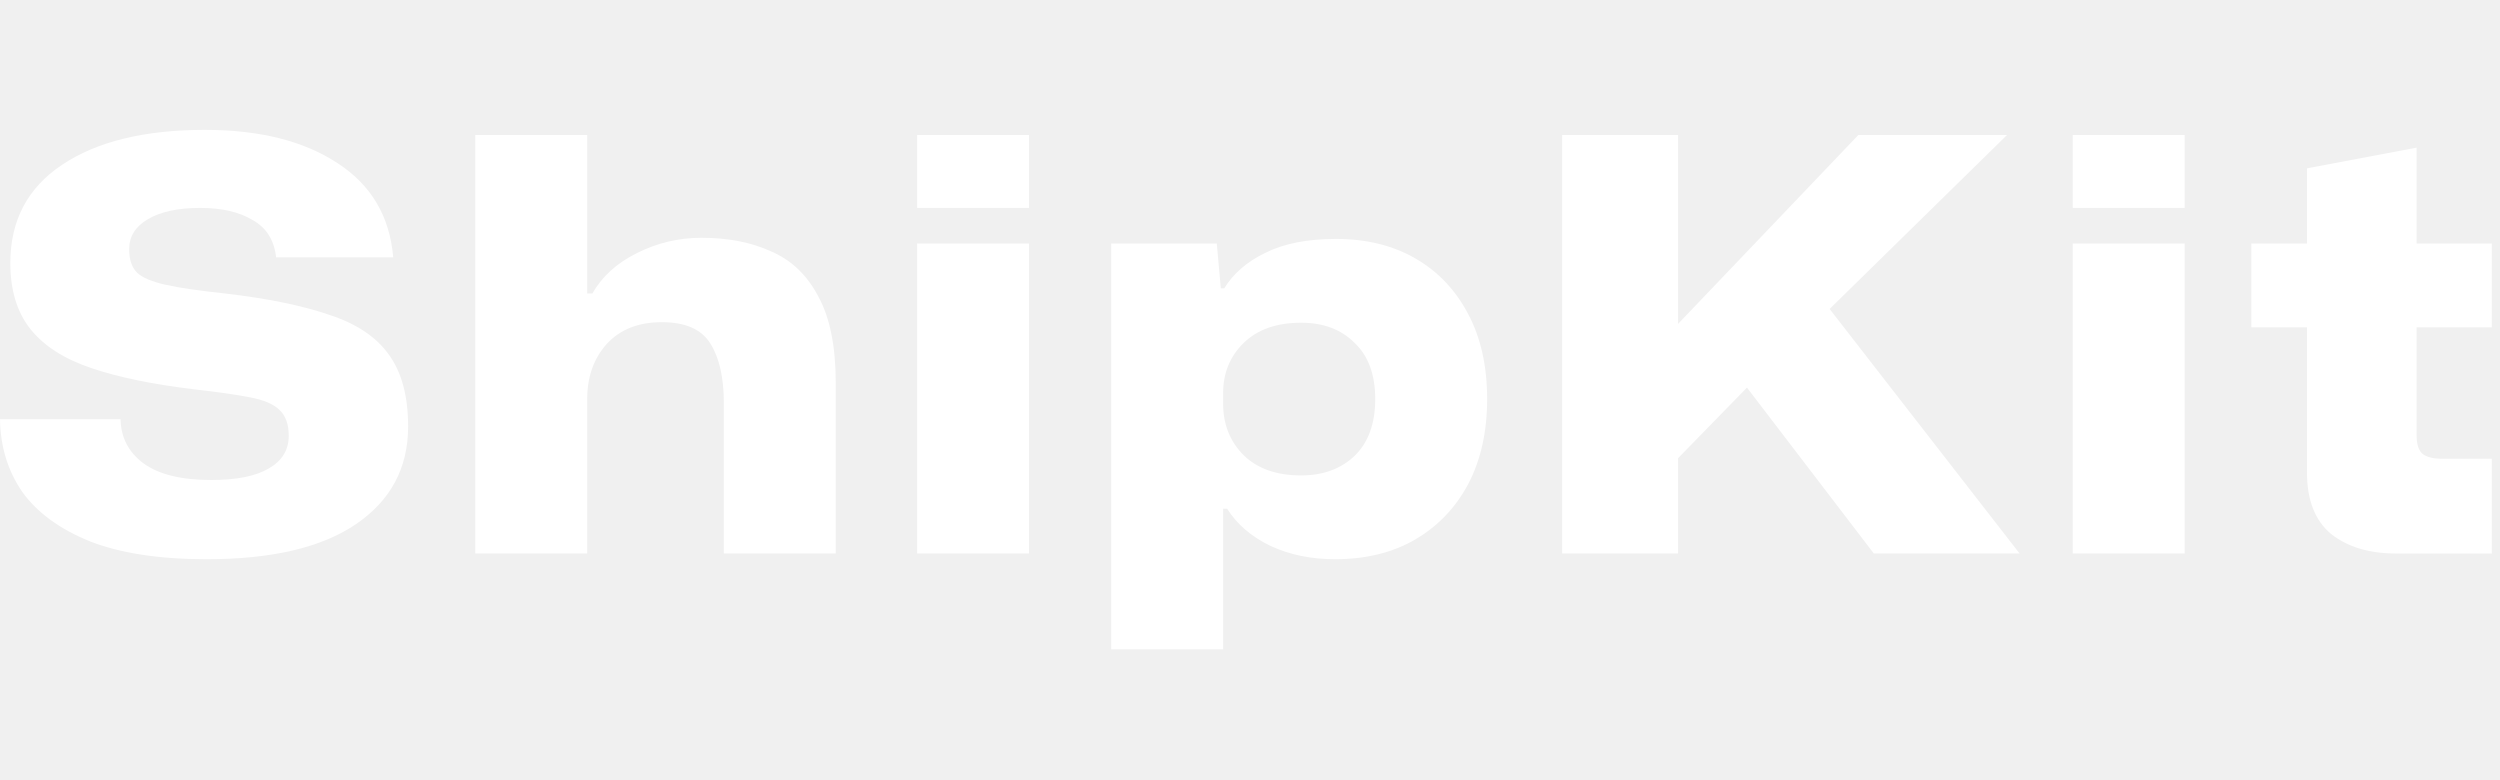
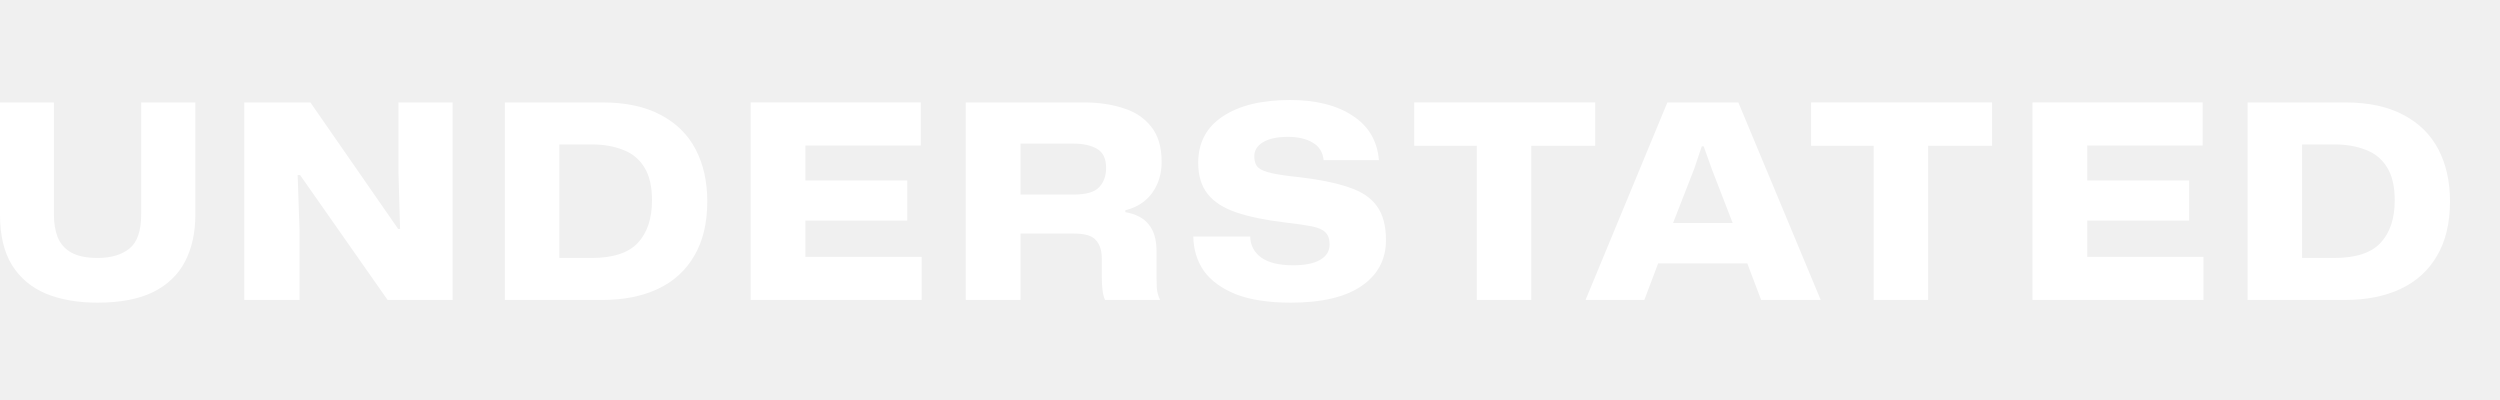
- <svg xmlns="http://www.w3.org/2000/svg" width="77" height="24" viewBox="0 0 77 24" fill="none">
-   <path d="M73.796 17.048C72.971 17.048 72.305 16.847 71.798 16.447C71.303 16.034 71.055 15.403 71.055 14.555V10.082H69.341V7.501H71.055V5.185L74.432 4.548V7.501H76.748V10.082H74.432V13.423C74.432 13.694 74.497 13.883 74.627 13.989C74.756 14.083 74.957 14.13 75.228 14.13H76.748V17.048H73.796Z" fill="white" />
-   <path d="M63.841 6.404V4.159H67.288V6.404H63.841ZM63.841 17.047V7.5H67.288V17.047H63.841Z" fill="white" />
-   <path d="M48.113 17.047V4.159H51.684V9.976L57.236 4.159H61.815L56.352 9.516L62.203 17.047H57.713L53.806 11.938L51.684 14.113V17.047H48.113Z" fill="white" />
-   <path d="M34.224 20V7.501H37.477L37.601 8.88H37.707C37.99 8.42 38.414 8.055 38.98 7.784C39.545 7.501 40.27 7.359 41.154 7.359C42.086 7.359 42.899 7.56 43.594 7.96C44.29 8.361 44.832 8.933 45.221 9.675C45.61 10.406 45.804 11.278 45.804 12.292C45.804 13.294 45.61 14.166 45.221 14.908C44.832 15.639 44.284 16.211 43.577 16.623C42.881 17.024 42.062 17.224 41.119 17.224C40.388 17.224 39.728 17.089 39.139 16.818C38.55 16.535 38.102 16.152 37.795 15.669H37.672V20H34.224ZM40.076 14.643C40.748 14.643 41.296 14.443 41.72 14.042C42.144 13.63 42.357 13.046 42.357 12.292C42.357 11.537 42.144 10.96 41.72 10.559C41.308 10.147 40.76 9.94 40.076 9.94C39.322 9.94 38.732 10.147 38.308 10.559C37.884 10.972 37.672 11.49 37.672 12.115V12.433C37.672 13.07 37.884 13.6 38.308 14.024C38.732 14.437 39.322 14.643 40.076 14.643Z" fill="white" />
-   <path d="M28.247 6.404V4.159H31.694V6.404H28.247ZM28.247 17.047V7.5H31.694V17.047H28.247Z" fill="white" />
-   <path d="M14.638 17.047V4.159H18.086V9.039H18.245C18.54 8.52 18.993 8.107 19.606 7.801C20.231 7.483 20.897 7.324 21.604 7.324C22.429 7.324 23.148 7.465 23.761 7.748C24.386 8.019 24.869 8.485 25.211 9.145C25.564 9.793 25.741 10.677 25.741 11.797V17.047H22.294V12.415C22.294 11.637 22.158 11.03 21.887 10.594C21.616 10.146 21.115 9.923 20.384 9.923C19.665 9.923 19.099 10.146 18.687 10.594C18.286 11.042 18.086 11.608 18.086 12.292V17.047H14.638Z" fill="white" />
-   <path d="M6.365 17.224C4.915 17.224 3.719 17.042 2.776 16.676C1.845 16.299 1.149 15.792 0.69 15.156C0.242 14.508 0.012 13.759 0 12.911H3.713C3.724 13.476 3.96 13.93 4.42 14.272C4.891 14.614 5.587 14.784 6.506 14.784C7.284 14.784 7.873 14.667 8.274 14.431C8.687 14.195 8.893 13.859 8.893 13.423C8.893 13.07 8.799 12.804 8.61 12.628C8.433 12.451 8.133 12.321 7.708 12.239C7.284 12.156 6.706 12.074 5.976 11.991C4.703 11.838 3.648 11.62 2.811 11.337C1.974 11.054 1.35 10.653 0.937 10.135C0.524 9.616 0.318 8.938 0.318 8.102C0.318 6.793 0.849 5.786 1.909 5.078C2.982 4.359 4.449 4 6.312 4C7.997 4 9.358 4.342 10.396 5.025C11.433 5.697 12.004 6.664 12.111 7.925H8.504C8.445 7.394 8.203 7.011 7.779 6.776C7.366 6.528 6.83 6.404 6.17 6.404C5.475 6.404 4.933 6.522 4.544 6.758C4.166 6.982 3.978 7.288 3.978 7.677C3.978 7.996 4.06 8.237 4.225 8.402C4.39 8.555 4.685 8.679 5.109 8.773C5.534 8.868 6.141 8.956 6.93 9.039C8.239 9.192 9.305 9.41 10.13 9.693C10.967 9.964 11.58 10.37 11.969 10.913C12.37 11.455 12.57 12.197 12.57 13.14C12.57 14.413 12.034 15.415 10.961 16.146C9.901 16.865 8.368 17.224 6.365 17.224Z" fill="white" />
+ <svg xmlns="http://www.w3.org/2000/svg" width="150" height="24" viewBox="0 0 150 24" fill="none">
+   <path d="M134.856 17.997V6.146H140.709C142.107 6.146 143.272 6.396 144.204 6.894C145.136 7.382 145.835 8.07 146.301 8.959C146.767 9.847 147 10.888 147 12.08C147 13.38 146.74 14.47 146.22 15.348C145.71 16.226 144.984 16.887 144.041 17.331C143.098 17.775 141.987 17.997 140.709 17.997H134.856ZM138.124 15.478H140.058C141.348 15.478 142.275 15.174 142.838 14.567C143.402 13.96 143.684 13.11 143.684 12.015C143.684 11.191 143.532 10.536 143.228 10.048C142.925 9.549 142.497 9.197 141.944 8.991C141.402 8.774 140.774 8.666 140.058 8.666H138.124V15.478Z" fill="white" />
+   <path d="M121.95 17.997V6.146H132.16V8.731H125.234V10.828H131.347V13.234H125.234V15.413H132.208V17.997H121.95Z" fill="white" />
+   <path d="M112.419 17.997V8.747H108.663V6.146H119.523V8.747H115.686V17.997H112.419Z" fill="white" />
+   <path d="M95.133 17.997L100.042 6.146H104.301L109.243 17.997H105.667L104.838 15.803H99.489L98.66 17.997H95.133ZM100.384 13.38H103.96L102.708 10.145L102.221 8.78H102.107L101.652 10.129L100.384 13.38Z" fill="white" />
+   <path d="M88.607 17.997V8.747H84.852V6.146H95.712V8.747H91.875V17.997H88.607Z" fill="white" />
+   <path d="M77.452 18.16C76.119 18.16 75.019 17.992 74.152 17.656C73.296 17.309 72.656 16.843 72.233 16.258C71.822 15.662 71.61 14.974 71.599 14.193H75.013C75.024 14.714 75.241 15.131 75.663 15.445C76.097 15.759 76.737 15.917 77.582 15.917C78.297 15.917 78.839 15.808 79.207 15.591C79.587 15.375 79.776 15.066 79.776 14.665C79.776 14.34 79.69 14.096 79.516 13.933C79.354 13.771 79.078 13.652 78.687 13.576C78.297 13.5 77.766 13.424 77.094 13.348C75.924 13.207 74.954 13.007 74.184 12.747C73.415 12.486 72.84 12.118 72.461 11.641C72.082 11.164 71.892 10.541 71.892 9.772C71.892 8.569 72.38 7.642 73.355 6.992C74.341 6.331 75.691 6 77.403 6C78.953 6 80.205 6.314 81.158 6.943C82.112 7.561 82.638 8.449 82.735 9.609H79.419C79.365 9.121 79.142 8.769 78.752 8.552C78.373 8.325 77.88 8.211 77.273 8.211C76.633 8.211 76.135 8.319 75.777 8.536C75.43 8.742 75.257 9.024 75.257 9.381C75.257 9.674 75.333 9.896 75.485 10.048C75.636 10.189 75.907 10.303 76.298 10.389C76.688 10.476 77.246 10.557 77.972 10.633C79.175 10.774 80.156 10.975 80.915 11.235C81.684 11.484 82.248 11.858 82.605 12.356C82.974 12.855 83.158 13.538 83.158 14.405C83.158 15.575 82.665 16.497 81.679 17.168C80.703 17.829 79.294 18.16 77.452 18.16Z" fill="white" />
+   <path d="M57.946 17.997V6.146H65.05C65.906 6.146 66.686 6.26 67.391 6.488C68.095 6.704 68.653 7.073 69.065 7.593C69.488 8.113 69.699 8.823 69.699 9.723C69.699 10.427 69.51 11.045 69.13 11.576C68.751 12.096 68.215 12.443 67.521 12.616V12.73C68.15 12.839 68.616 13.082 68.919 13.462C69.233 13.841 69.391 14.372 69.391 15.055V16.567C69.391 16.794 69.396 17.033 69.407 17.282C69.428 17.521 69.493 17.759 69.602 17.997H66.302C66.172 17.727 66.107 17.255 66.107 16.583V15.494C66.107 15.039 65.993 14.681 65.765 14.421C65.548 14.15 65.109 14.014 64.448 14.014H61.23V17.997H57.946ZM61.23 11.674H64.4C65.158 11.674 65.673 11.527 65.944 11.235C66.226 10.942 66.367 10.557 66.367 10.08C66.367 9.517 66.183 9.132 65.814 8.926C65.456 8.72 64.985 8.617 64.4 8.617H61.23V11.674Z" fill="white" />
+   <path d="M45.04 17.997V6.146H55.249V8.731H48.324V10.828H54.436V13.234H48.324V15.413H55.298V17.997H45.04Z" fill="white" />
+   <path d="M30.293 17.997V6.146H36.145C37.543 6.146 38.708 6.396 39.64 6.894C40.572 7.382 41.271 8.07 41.737 8.959C42.203 9.847 42.437 10.888 42.437 12.08C42.437 13.38 42.176 14.47 41.656 15.348C41.147 16.226 40.421 16.887 39.478 17.331C38.535 17.775 37.424 17.997 36.145 17.997H30.293ZM33.56 15.478H35.495C36.785 15.478 37.711 15.174 38.275 14.567C38.838 13.96 39.12 13.11 39.12 12.015C39.12 11.191 38.968 10.536 38.665 10.048C38.361 9.549 37.933 9.197 37.381 8.991C36.839 8.774 36.21 8.666 35.495 8.666H33.56V15.478Z" fill="white" />
+   <path d="M14.656 17.997V6.146H18.623L23.89 13.738H24.004L23.906 10.275V6.146H27.158V17.997H23.256L18.005 10.503H17.859L17.973 13.836V17.997H14.656Z" fill="white" />
+   <path d="M5.852 18.16C4.671 18.16 3.642 17.981 2.764 17.623C1.886 17.255 1.203 16.681 0.715 15.9C0.238 15.12 1.04901e-06 14.112 1.04901e-06 12.877V6.146H3.235V12.877C3.235 13.397 3.311 13.852 3.463 14.242C3.625 14.632 3.896 14.936 4.276 15.152C4.666 15.369 5.191 15.478 5.852 15.478C6.665 15.478 7.305 15.288 7.771 14.909C8.237 14.529 8.47 13.852 8.47 12.877V6.146H11.721V12.877C11.721 13.96 11.515 14.898 11.103 15.689C10.692 16.48 10.052 17.093 9.185 17.526C8.318 17.949 7.207 18.16 5.852 18.16Z" fill="white" />
</svg>
